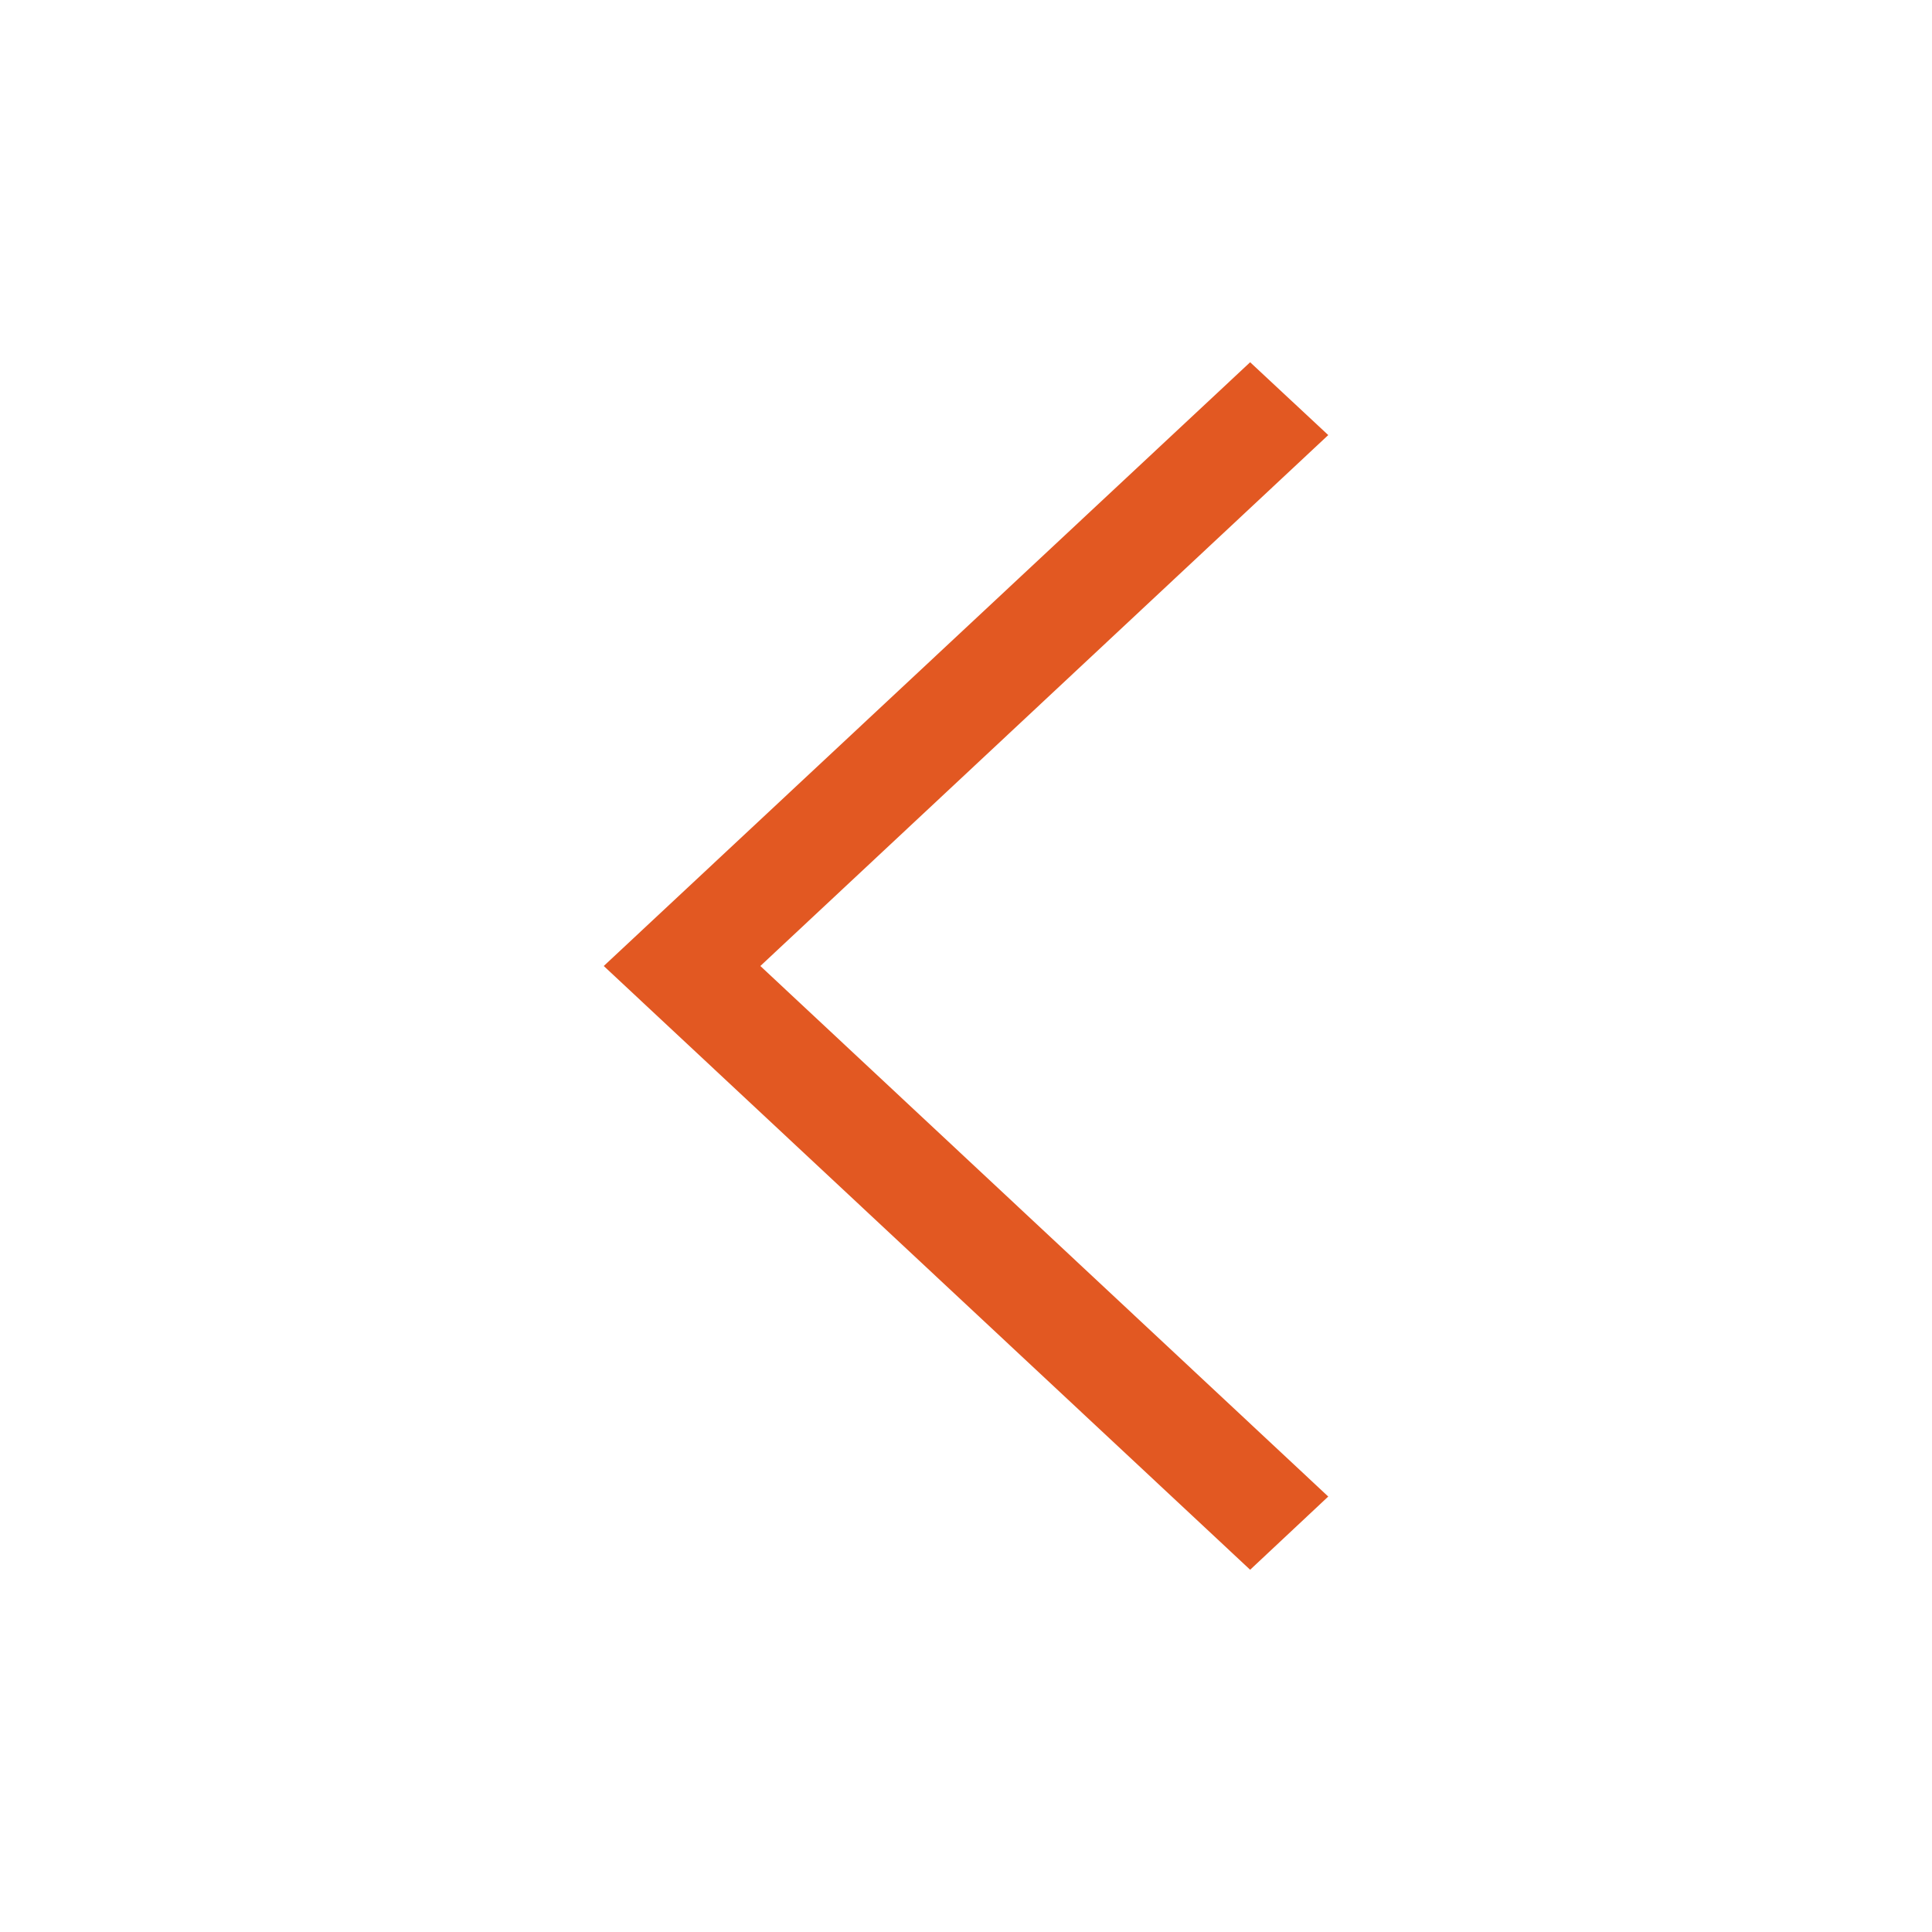
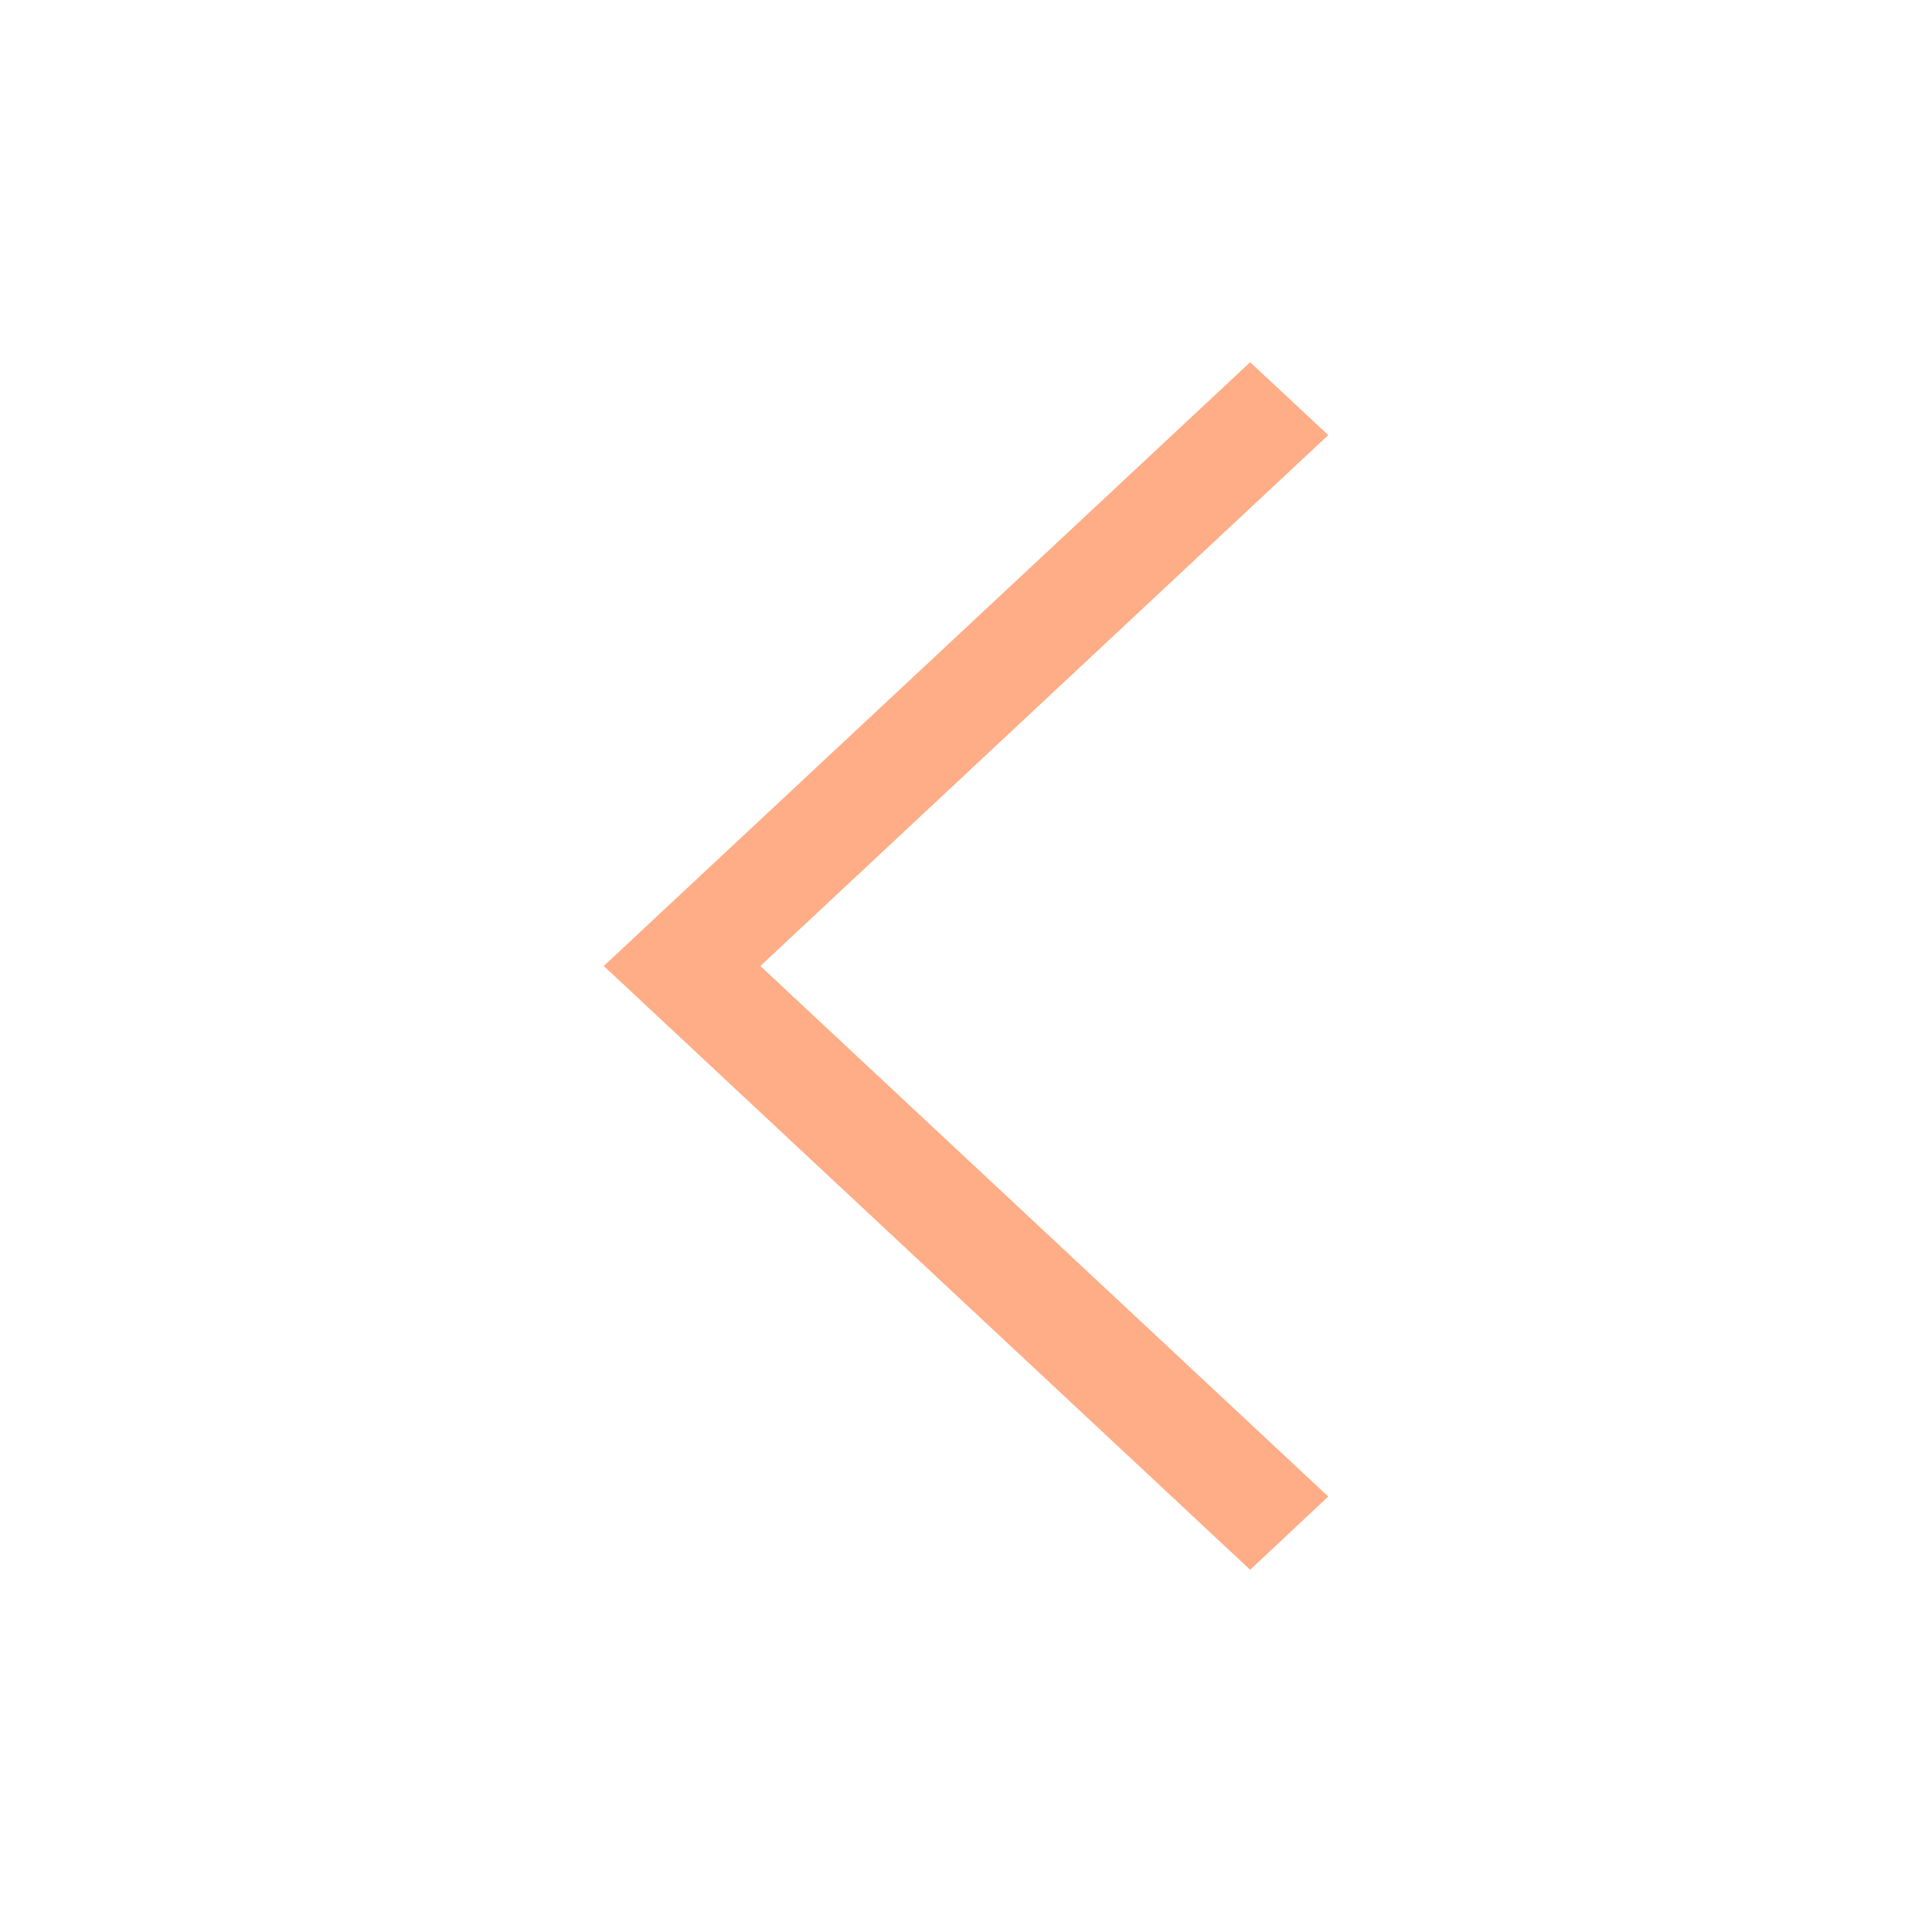
<svg xmlns="http://www.w3.org/2000/svg" width="512" height="512">
  <g>
    <rect fill="none" id="canvas_background" height="514" width="514" y="-1" x="-1" />
  </g>
  <g>
-     <polygon transform="rotate(-180 256,256) " fill="#e25822" id="svg_1" points="160,115.4 180.7,96 352,256 180.7,416 160,396.7 310.5,256 " />
+     <polygon transform="rotate(-180 256,256) " fill="#FFAD87" id="svg_1" points="160,115.4 180.7,96 352,256 180.7,416 160,396.7 310.5,256 " />
  </g>
</svg>
